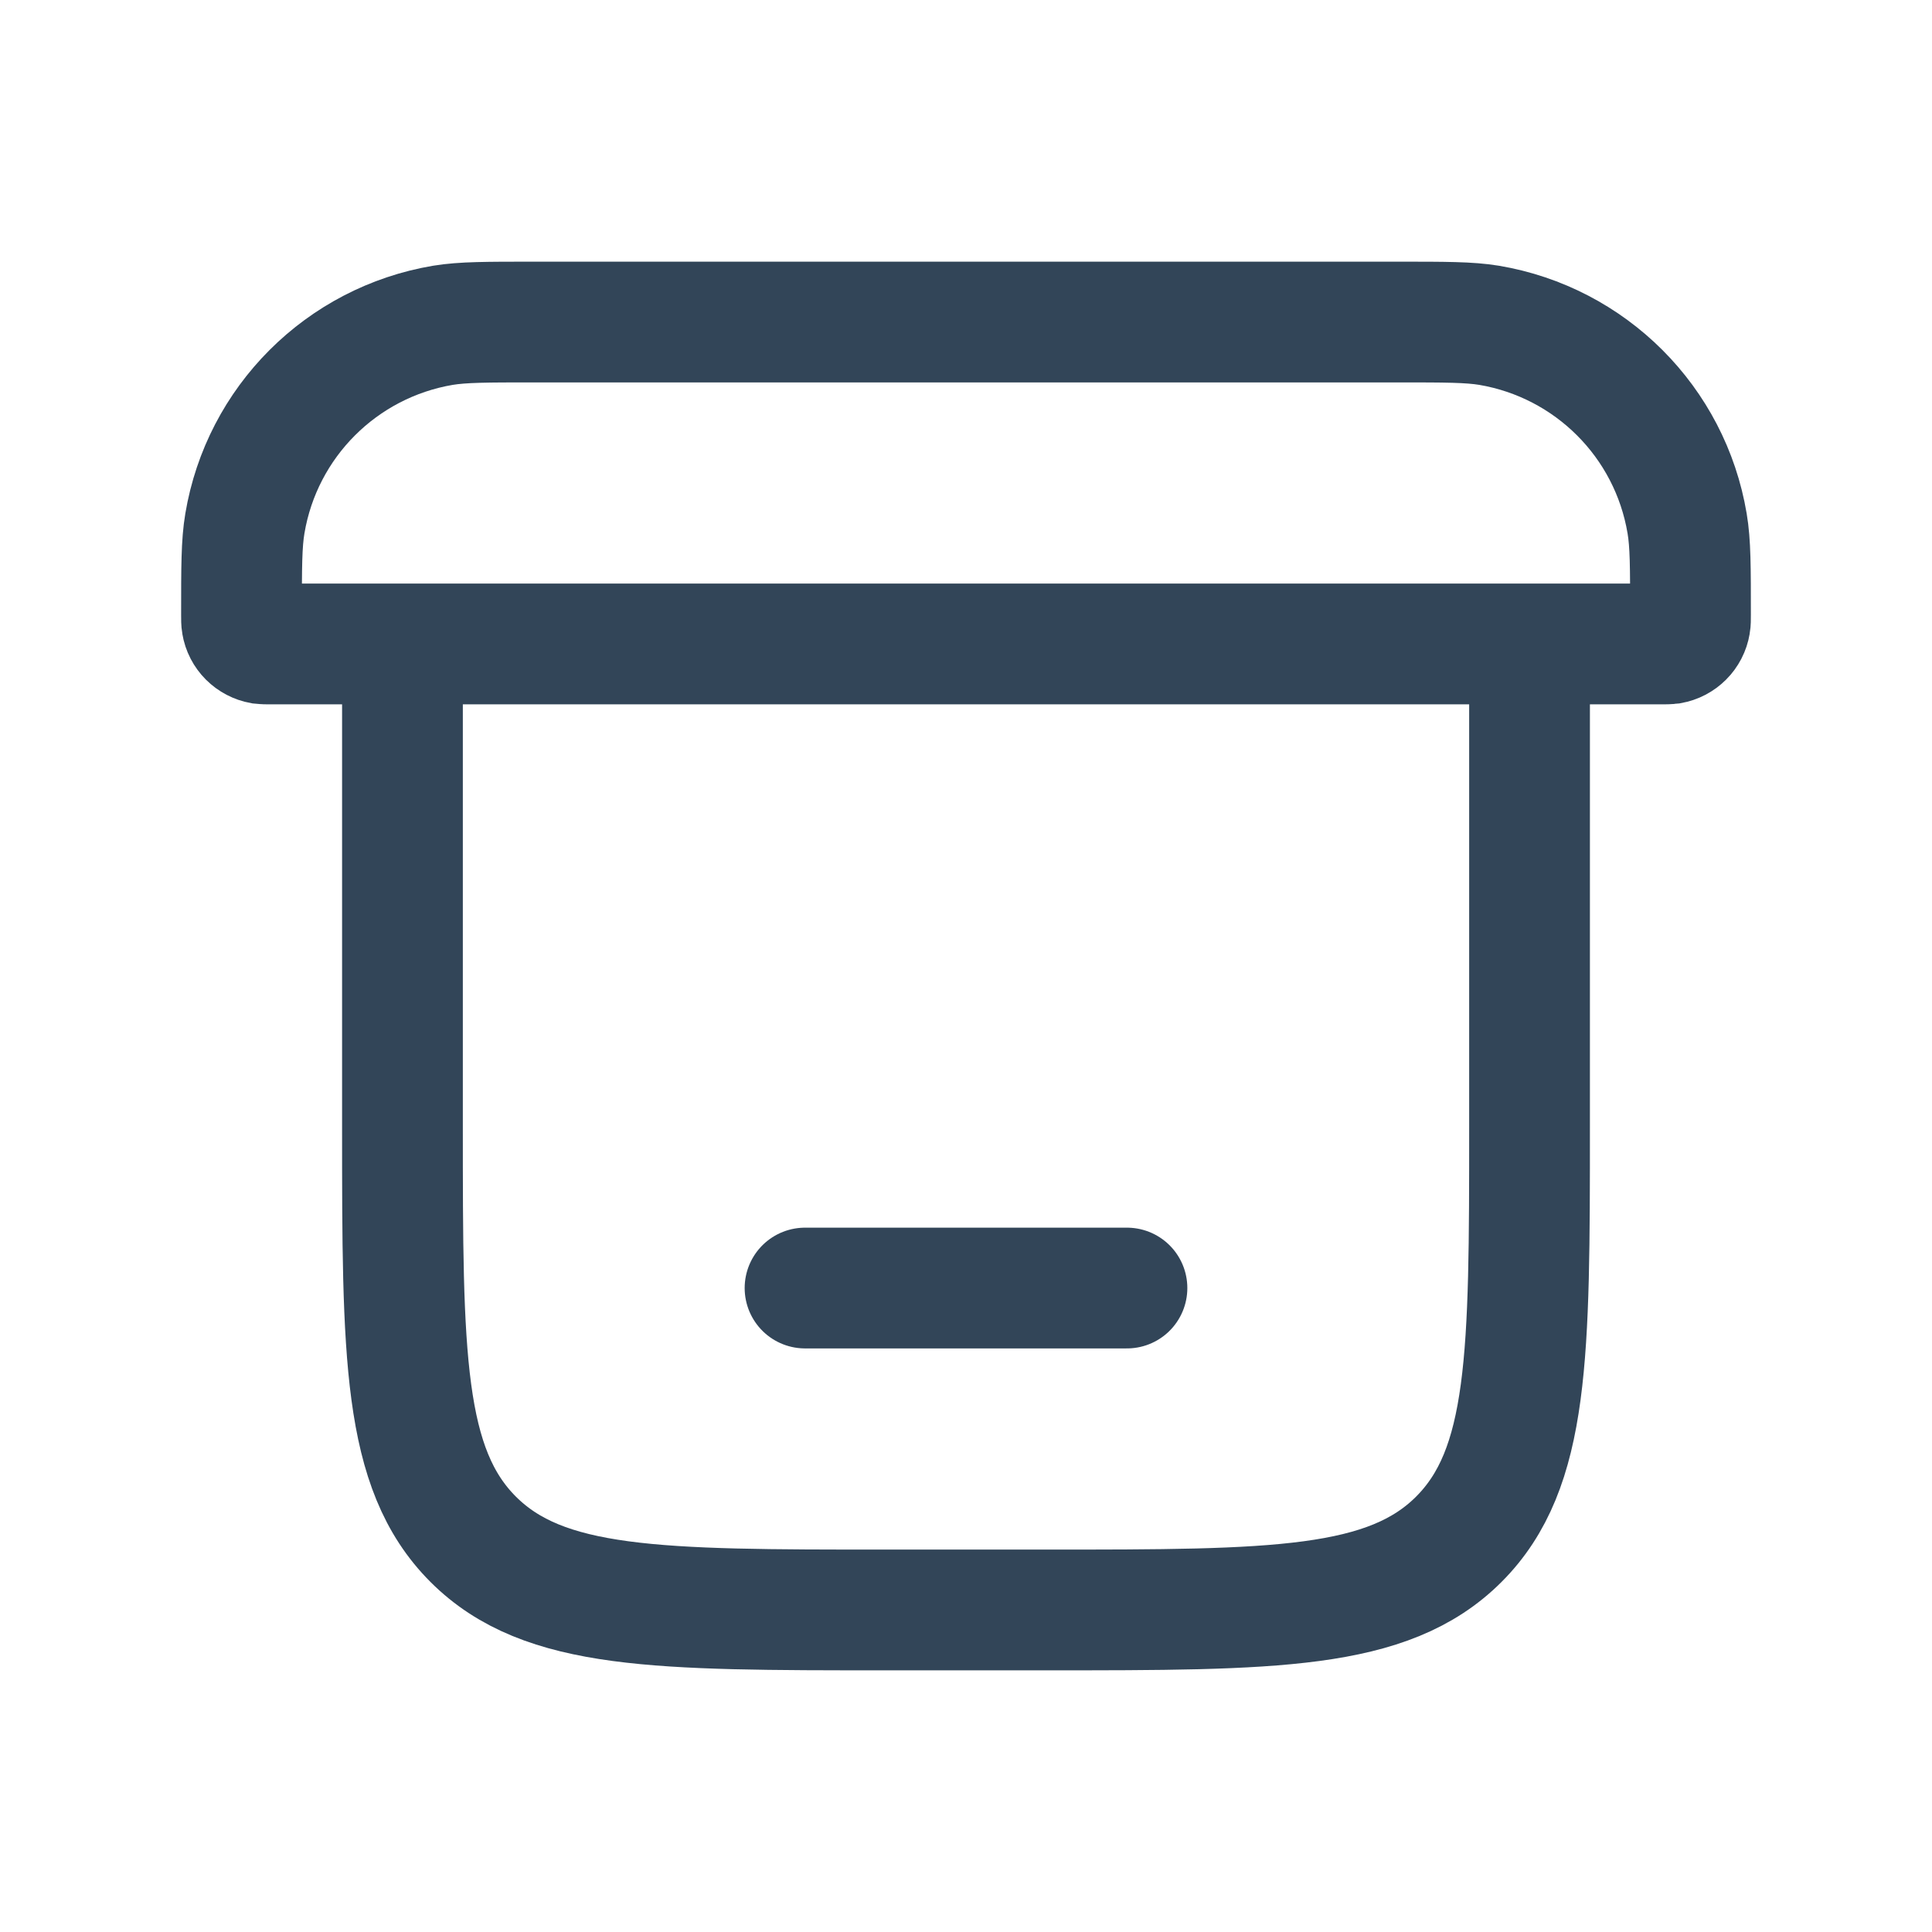
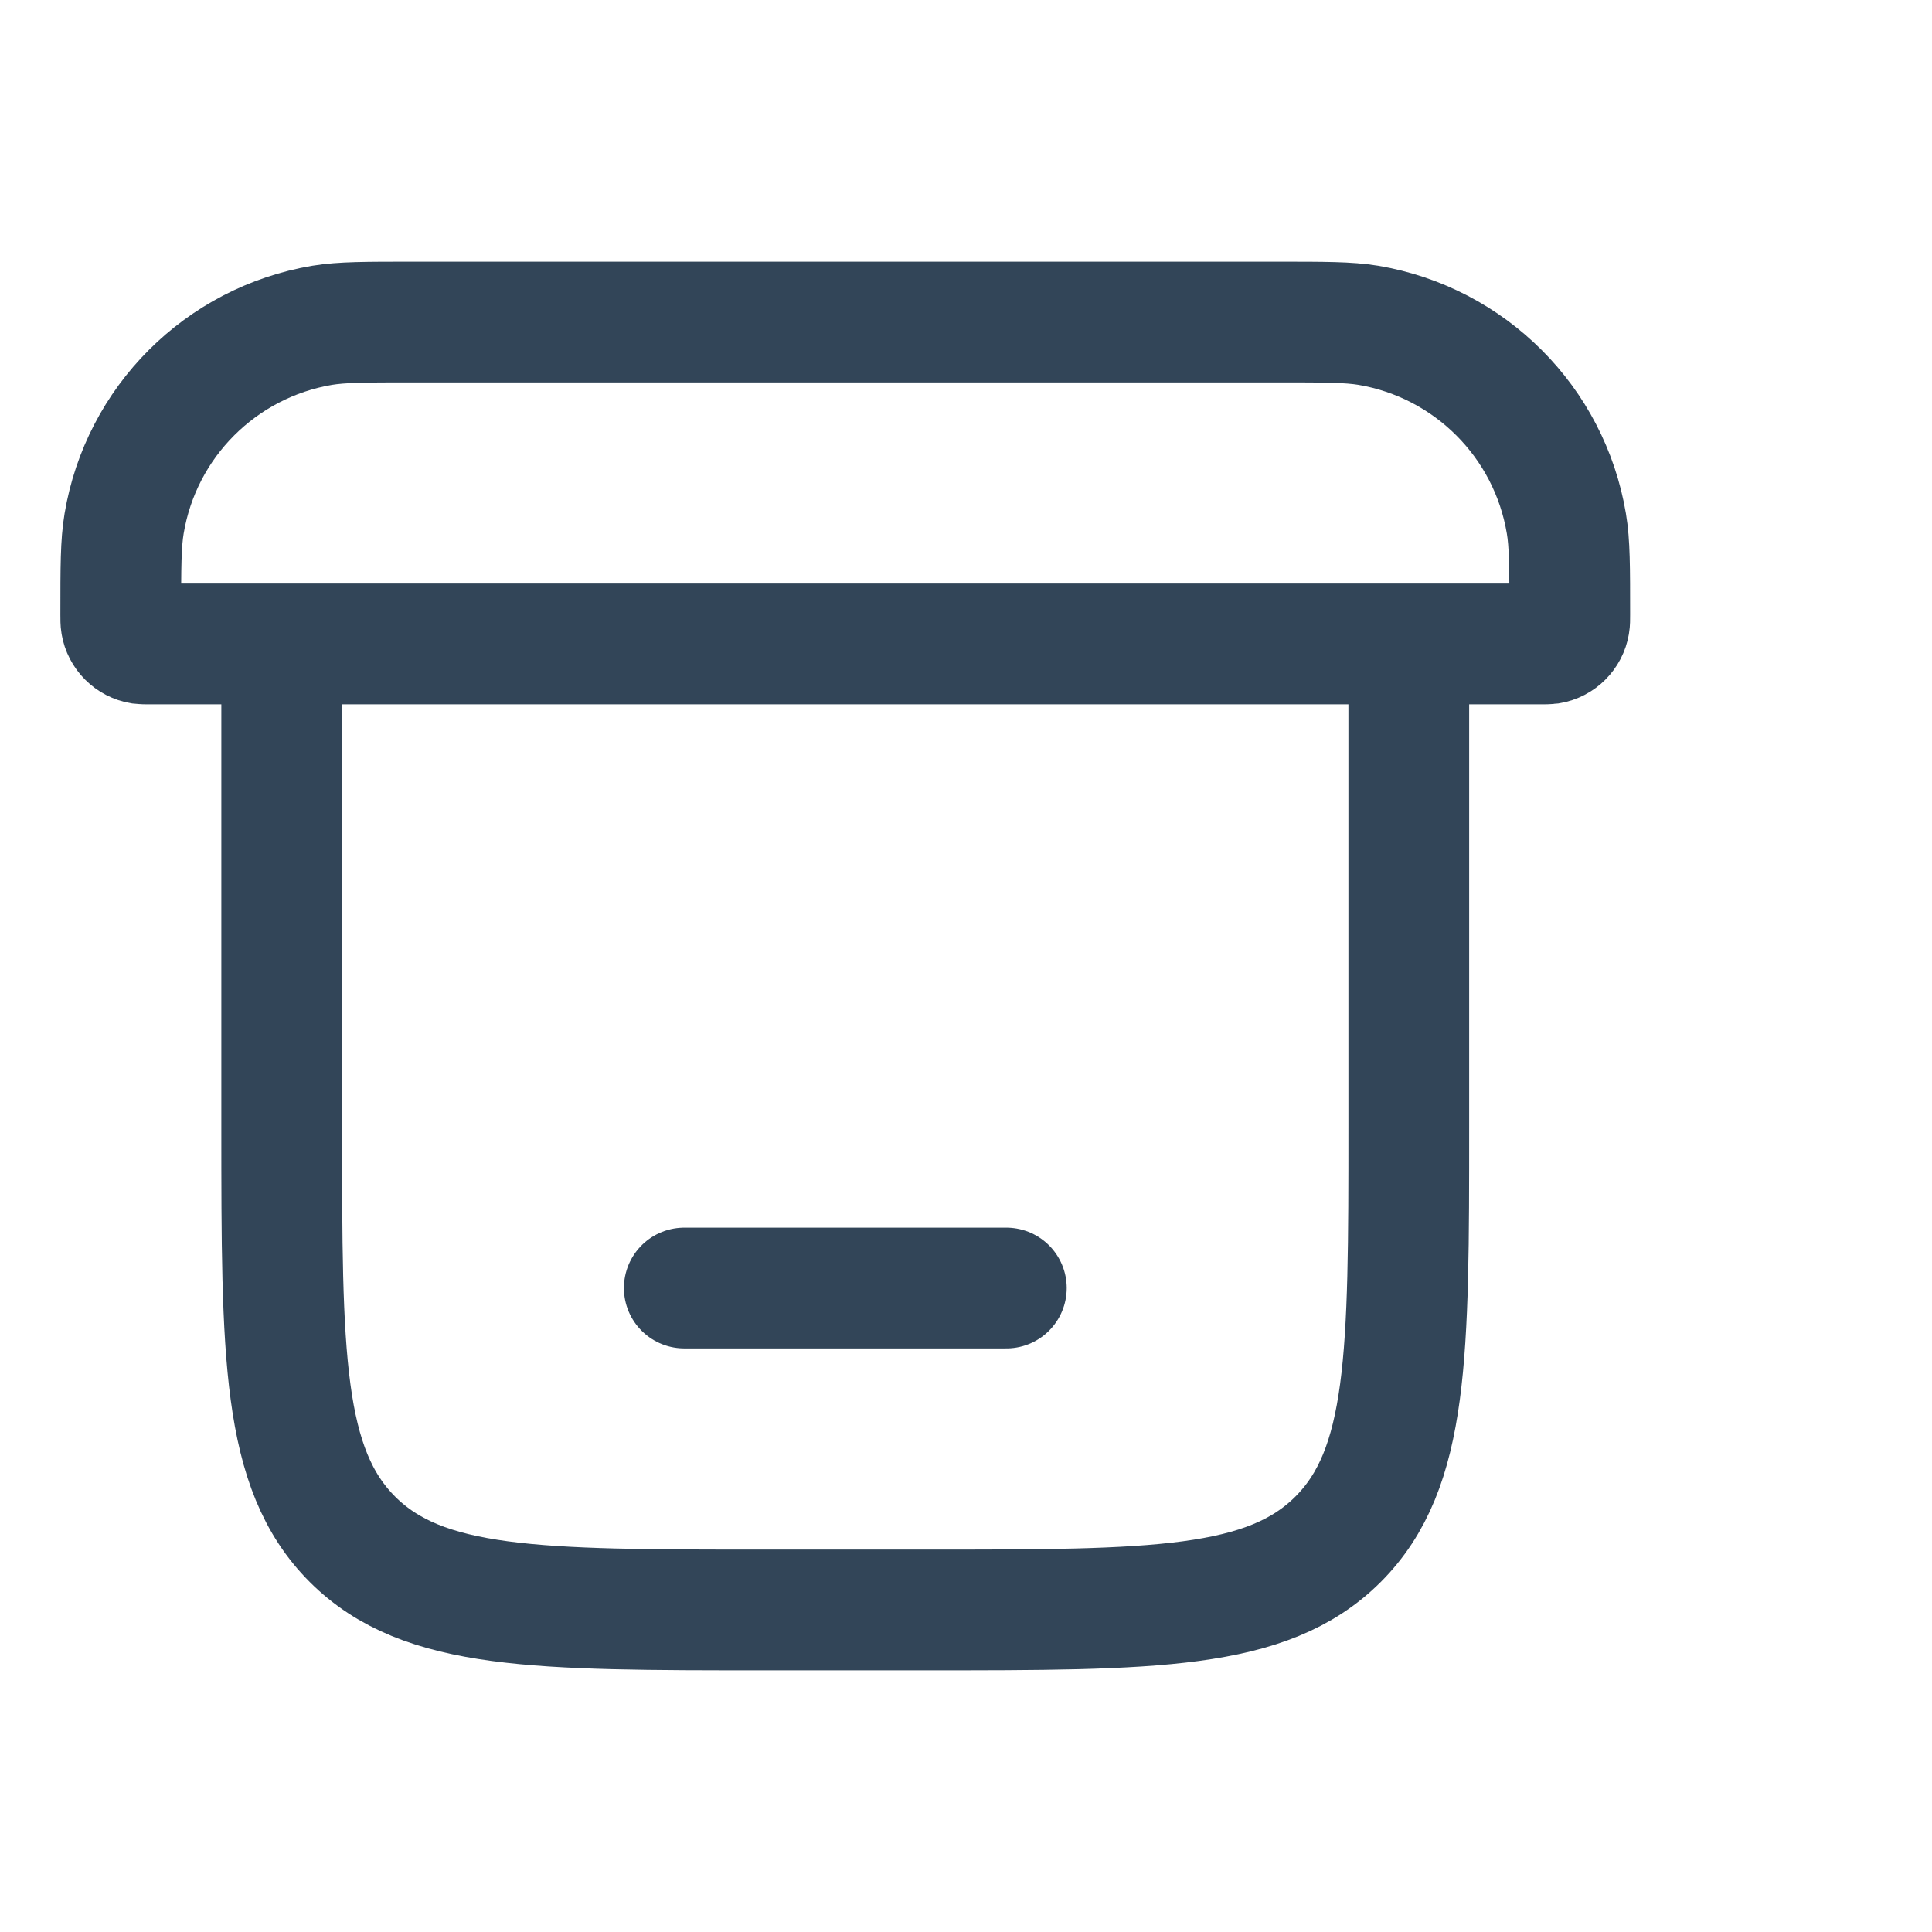
<svg xmlns="http://www.w3.org/2000/svg" width="16" height="16" viewBox="0 0 16 16" fill="none">
-   <path d="M3.333 5.333V9.333C3.333 11.219 3.333 12.162 3.919 12.748C4.505 13.333 5.448 13.333 7.333 13.333H8.667C10.552 13.333 11.495 13.333 12.081 12.748C12.667 12.162 12.667 11.219 12.667 9.333V5.333M3.333 5.333H12.667M3.333 5.333H2.242C2.203 5.333 2.183 5.333 2.167 5.331C2.083 5.316 2.017 5.251 2.003 5.166C2 5.15 2 5.13 2 5.091V5.091C2 4.697 2 4.5 2.028 4.335C2.169 3.494 2.828 2.836 3.668 2.694C3.833 2.667 4.03 2.667 4.424 2.667H11.576C11.97 2.667 12.167 2.667 12.332 2.694C13.172 2.836 13.831 3.494 13.972 4.335C14 4.5 14 4.697 14 5.091V5.091C14 5.13 14 5.15 13.997 5.166C13.983 5.251 13.917 5.316 13.833 5.331C13.817 5.333 13.797 5.333 13.758 5.333H12.667" stroke="#324558" />
-   <path d="M6.667 10.667H9.333" stroke="#324558" stroke-linecap="round" />
+   <path d="M2.333 5.333V9.333C2.333 11.219 2.333 12.162 2.919 12.748C3.505 13.333 4.448 13.333 6.333 13.333H7.667C9.552 13.333 10.495 13.333 11.081 12.748C11.667 12.162 11.667 11.219 11.667 9.333V5.333M2.333 5.333H11.667M2.333 5.333H1.242C1.203 5.333 1.183 5.333 1.167 5.331C1.083 5.317 1.017 5.251 1.003 5.167C1 5.15 1 5.13 1 5.091C1 4.697 1 4.5 1.028 4.335C1.169 3.494 1.828 2.836 2.668 2.694C2.833 2.667 3.03 2.667 3.424 2.667H10.576C10.97 2.667 11.167 2.667 11.332 2.694C12.172 2.836 12.831 3.494 12.972 4.335C13 4.5 13 4.697 13 5.091C13 5.13 13 5.15 12.997 5.167C12.983 5.251 12.917 5.317 12.833 5.331C12.817 5.333 12.797 5.333 12.758 5.333H11.667" stroke="#324558" />
+   <path d="M5.667 10.667H8.334" stroke="#324558" stroke-linecap="round" />
</svg>
